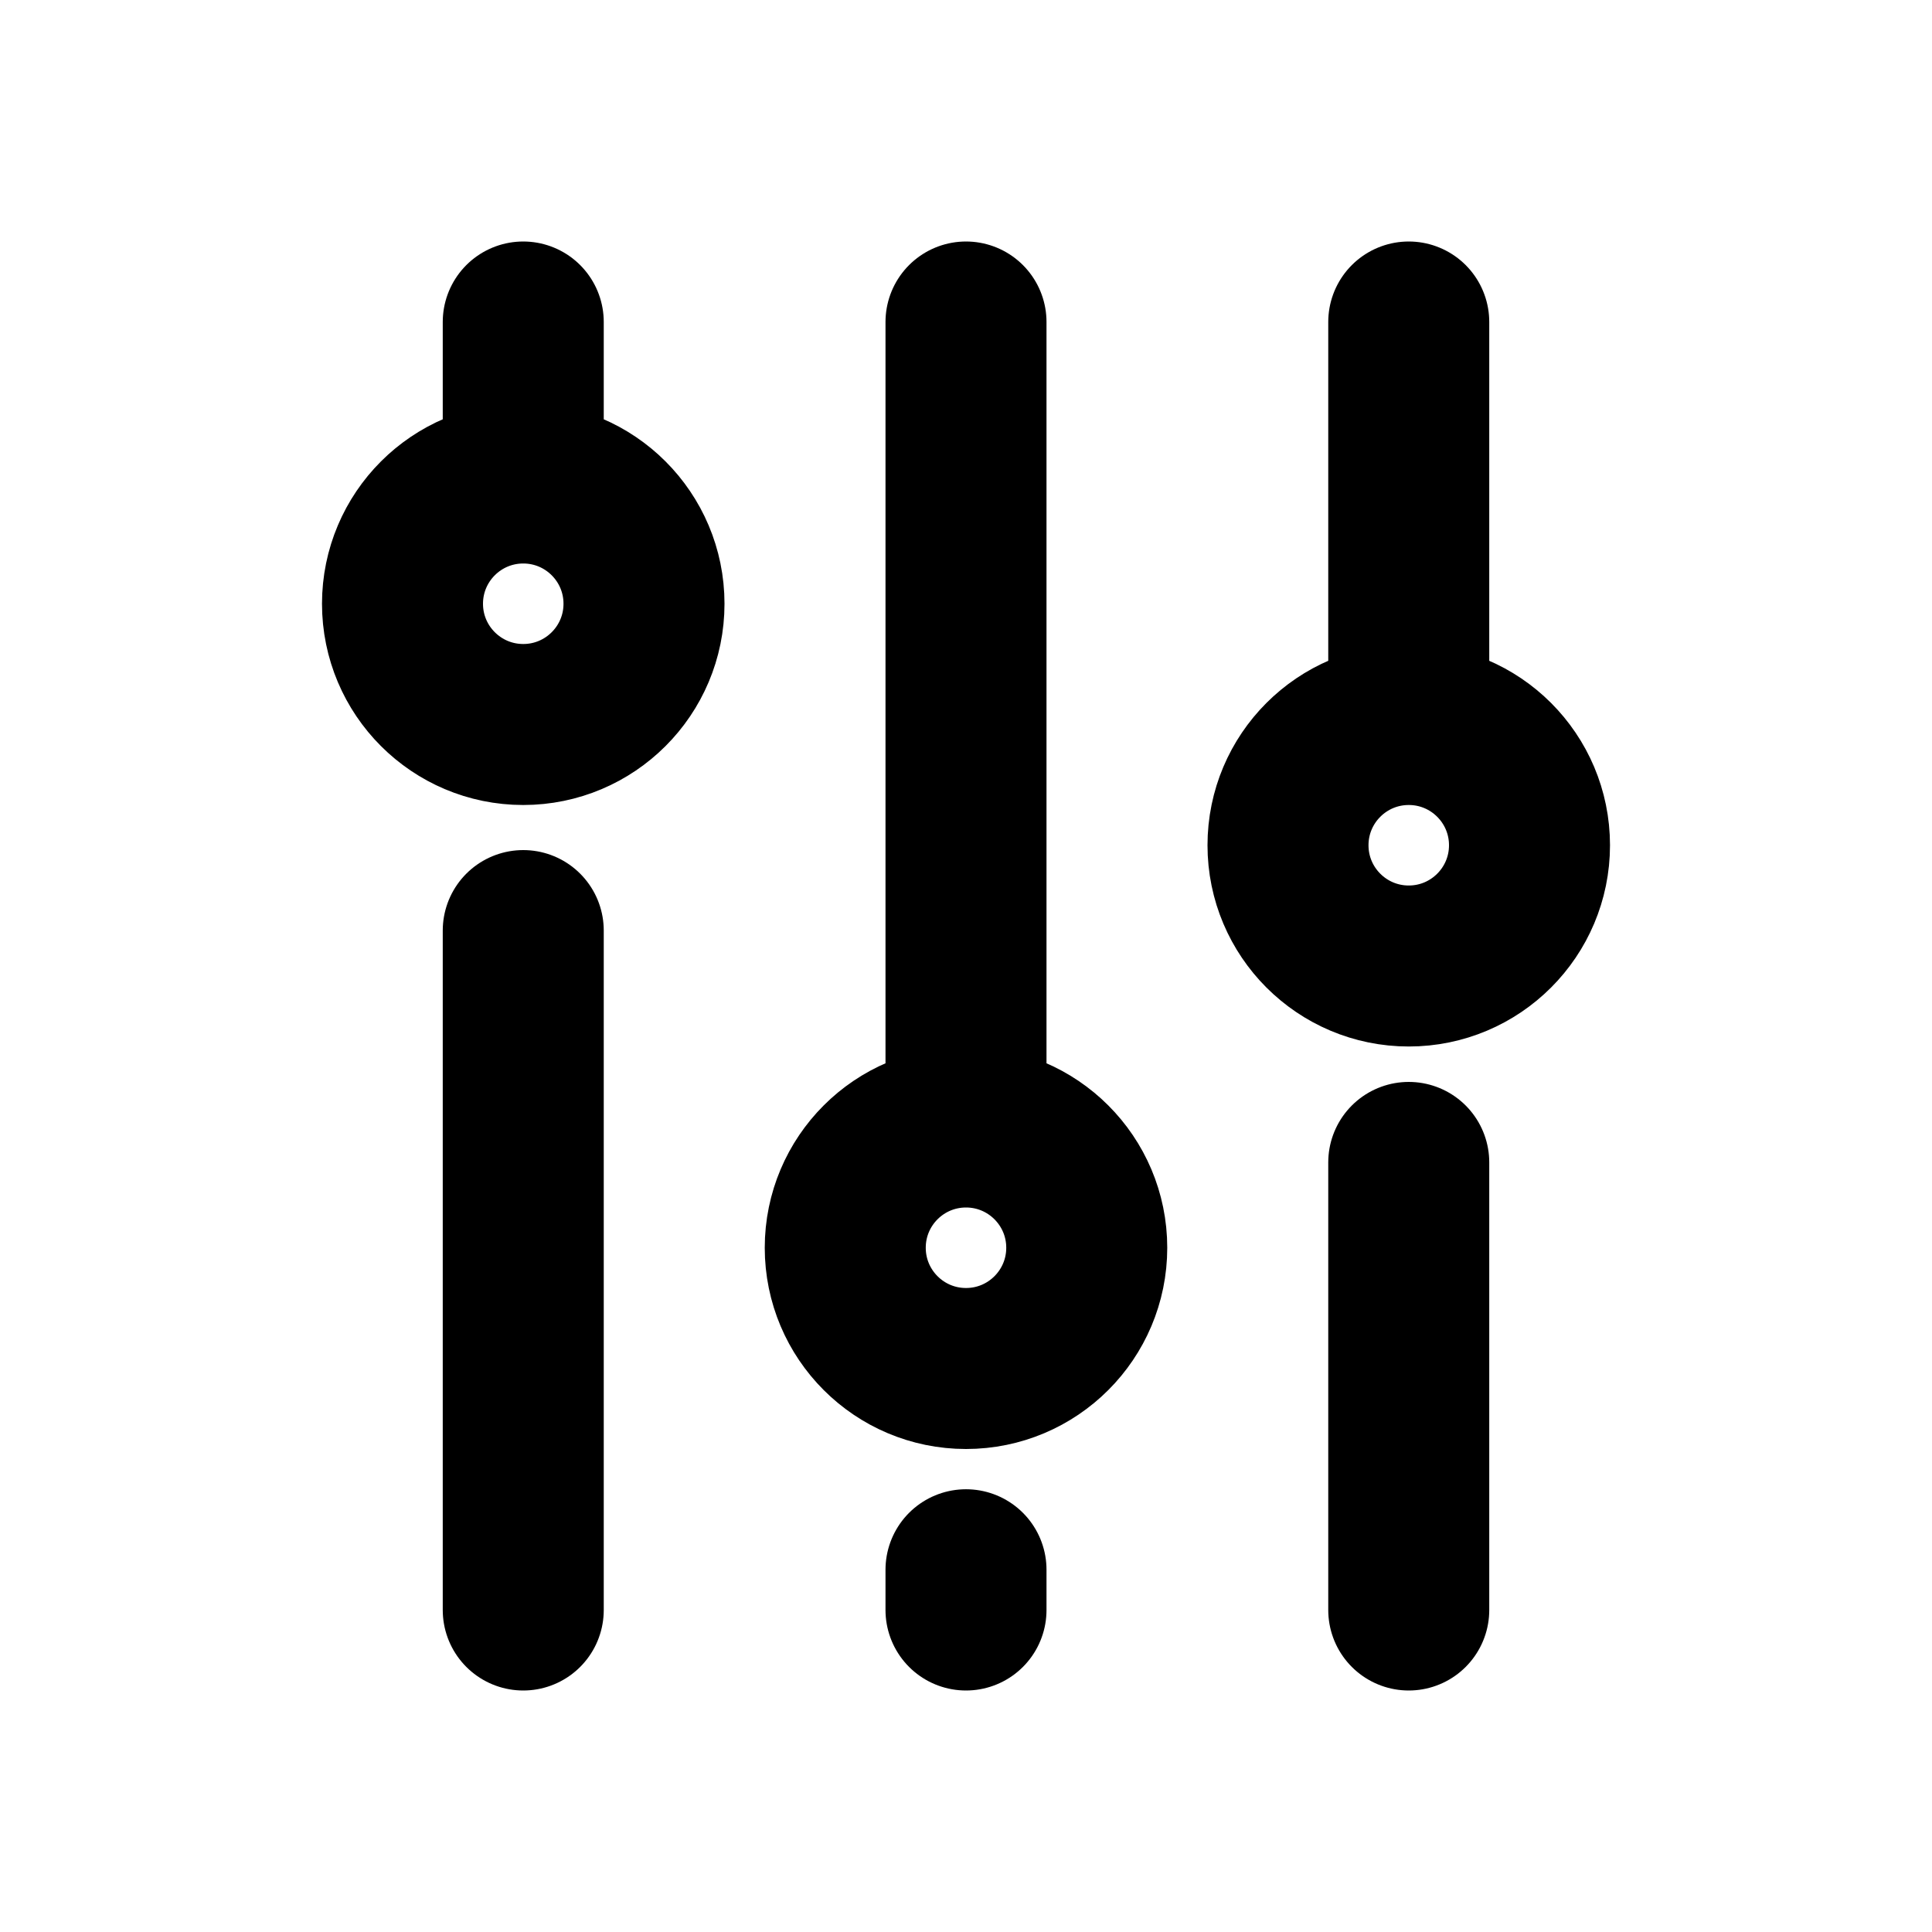
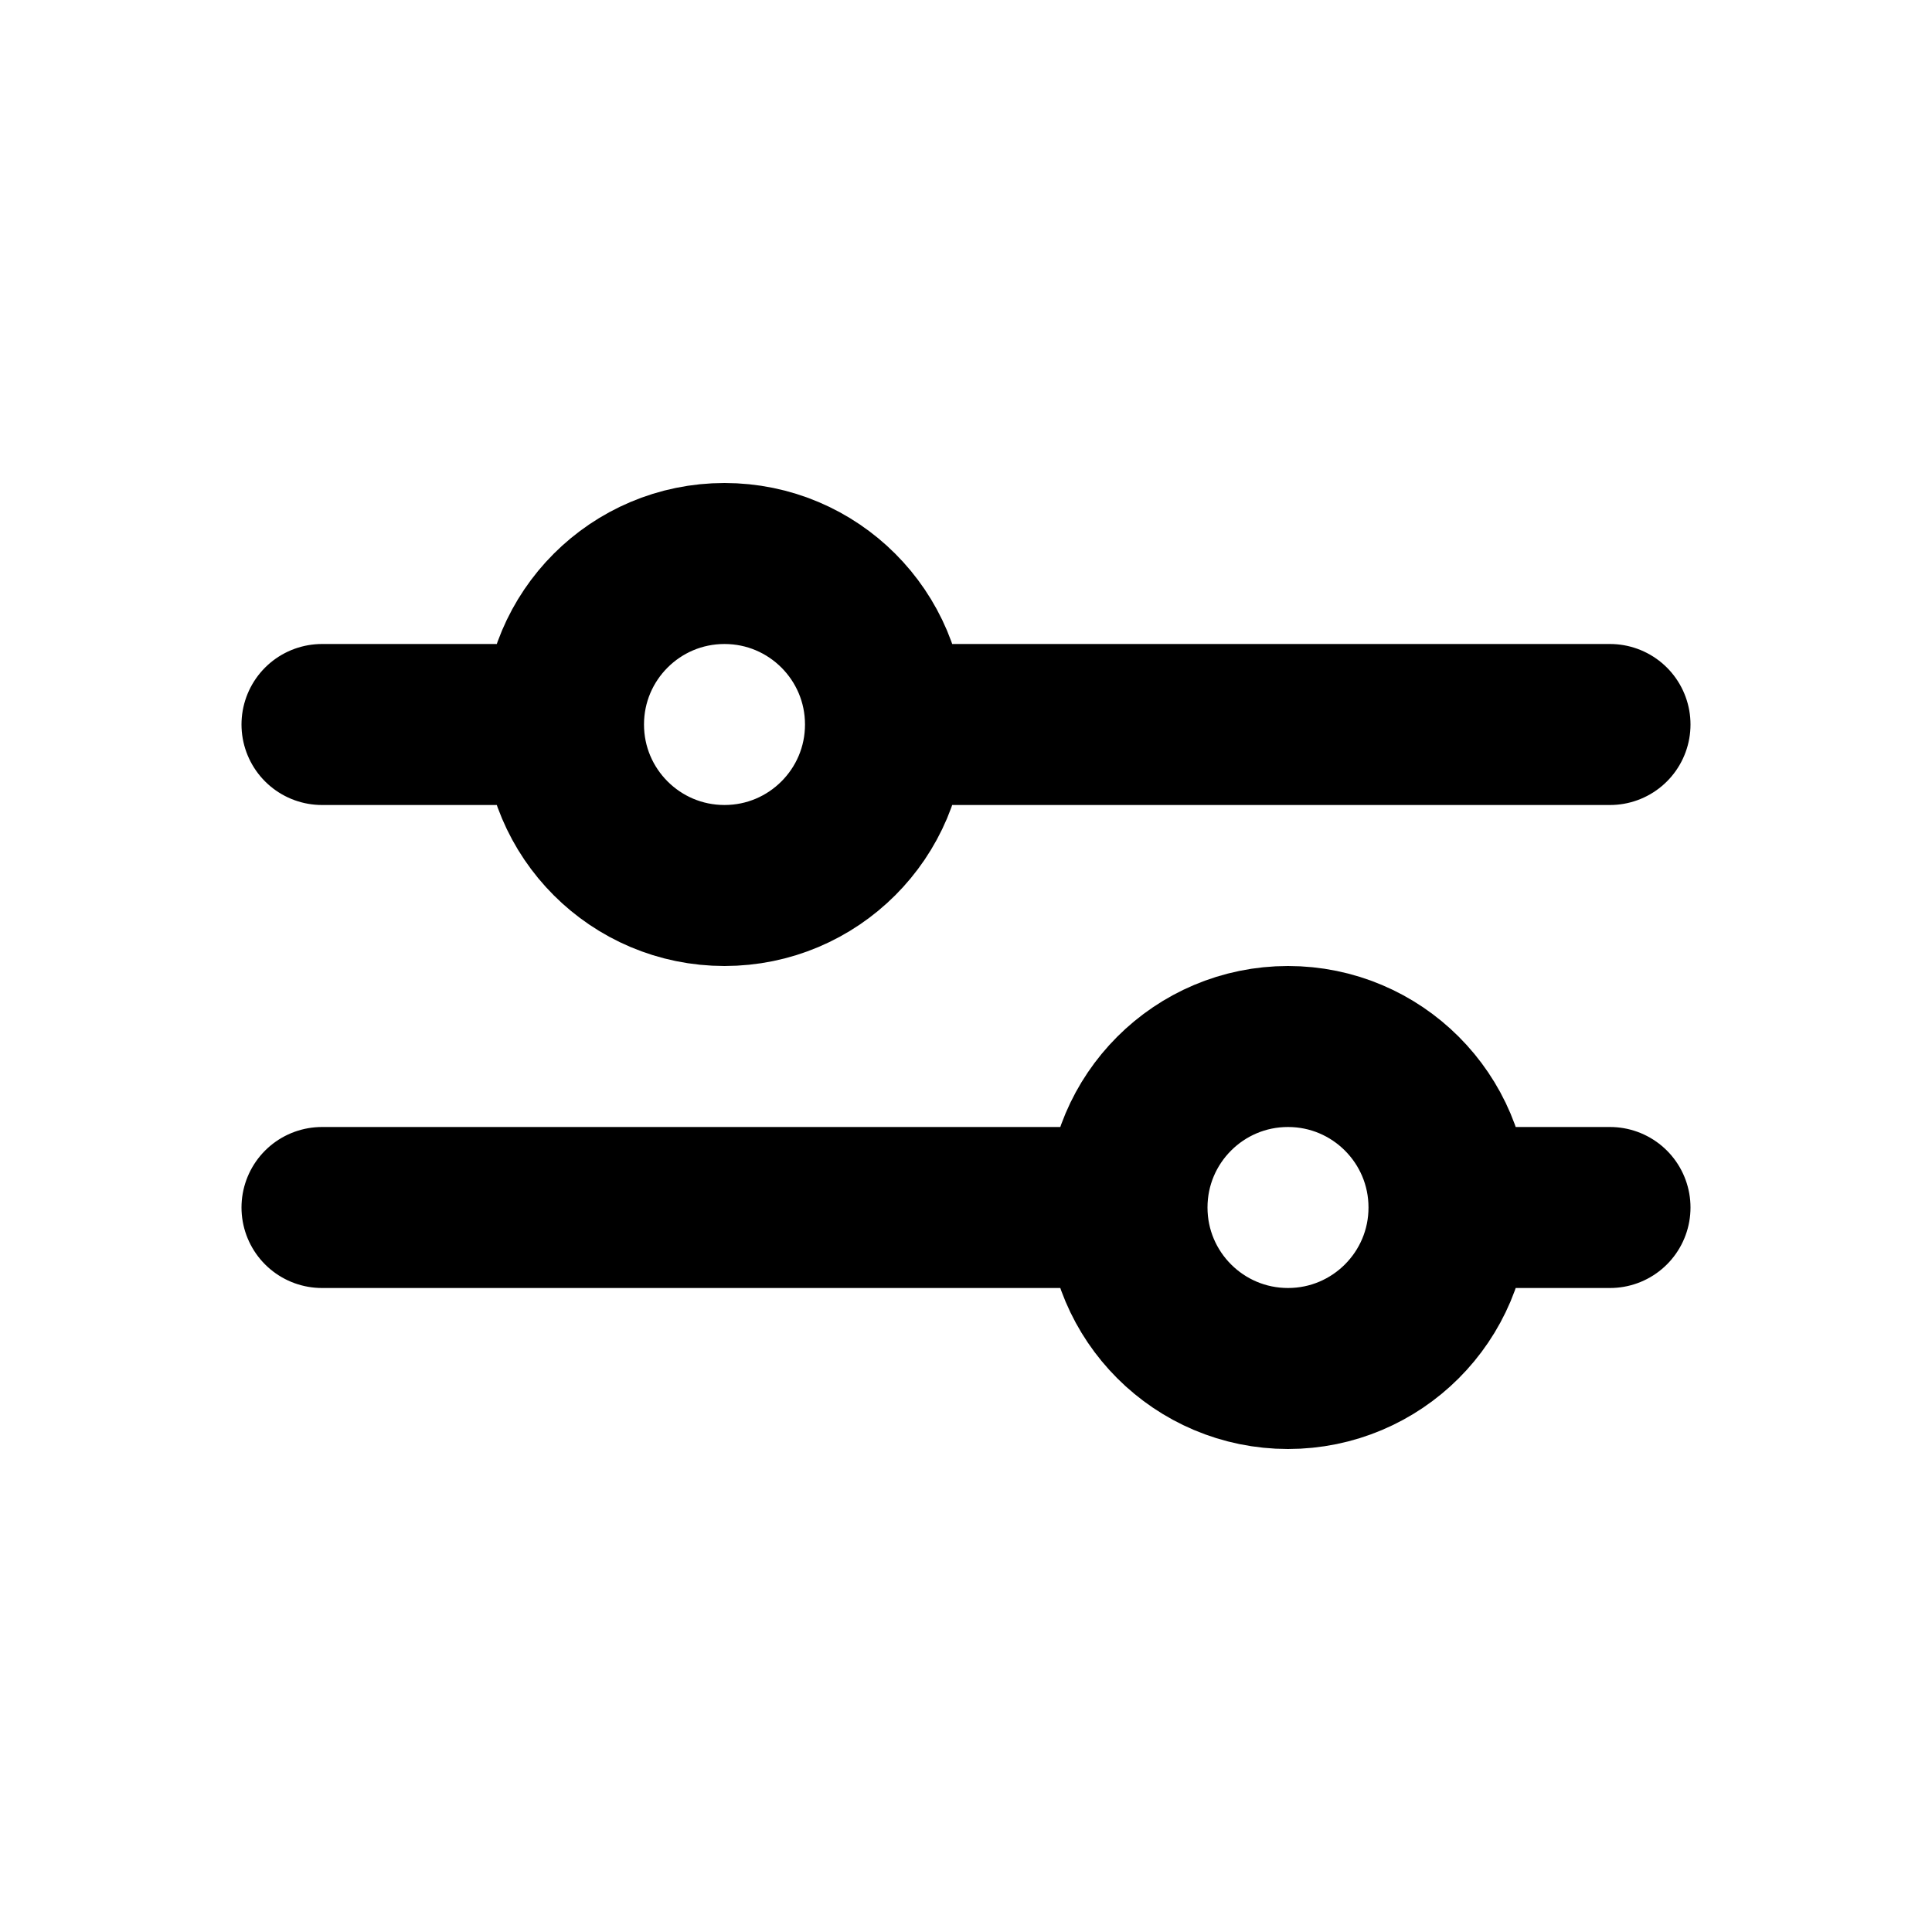
<svg xmlns="http://www.w3.org/2000/svg" width="24" height="24" fill="none" viewBox="0 0 24 24">
-   <path stroke="currentColor" stroke-linecap="round" stroke-linejoin="round" stroke-width="2" d="M12 4v10m0 6v-.5M17.5 4v5m0 11v-5.56M6.5 4v2m0 14v-8.44M6.5 6a1.5 1.5 0 1 0 0 3 1.5 1.5 0 0 0 0-3Zm5.5 8a1.5 1.5 0 1 0 0 3 1.5 1.5 0 0 0 0-3Zm5.5-5a1.5 1.5 0 1 0 0 3 1.5 1.5 0 0 0 0-3Z" />
+   <path stroke="currentColor" stroke-linecap="round" stroke-linejoin="round" stroke-width="2" d="M11 9h9m-9 0a2 2 0 1 1-4 0m4 0a2 2 0 1 0-4 0M4 9h3m11 6h2m-2 0a2 2 0 1 1-4 0m4 0a2 2 0 1 0-4 0M4 15h10" />
</svg>
